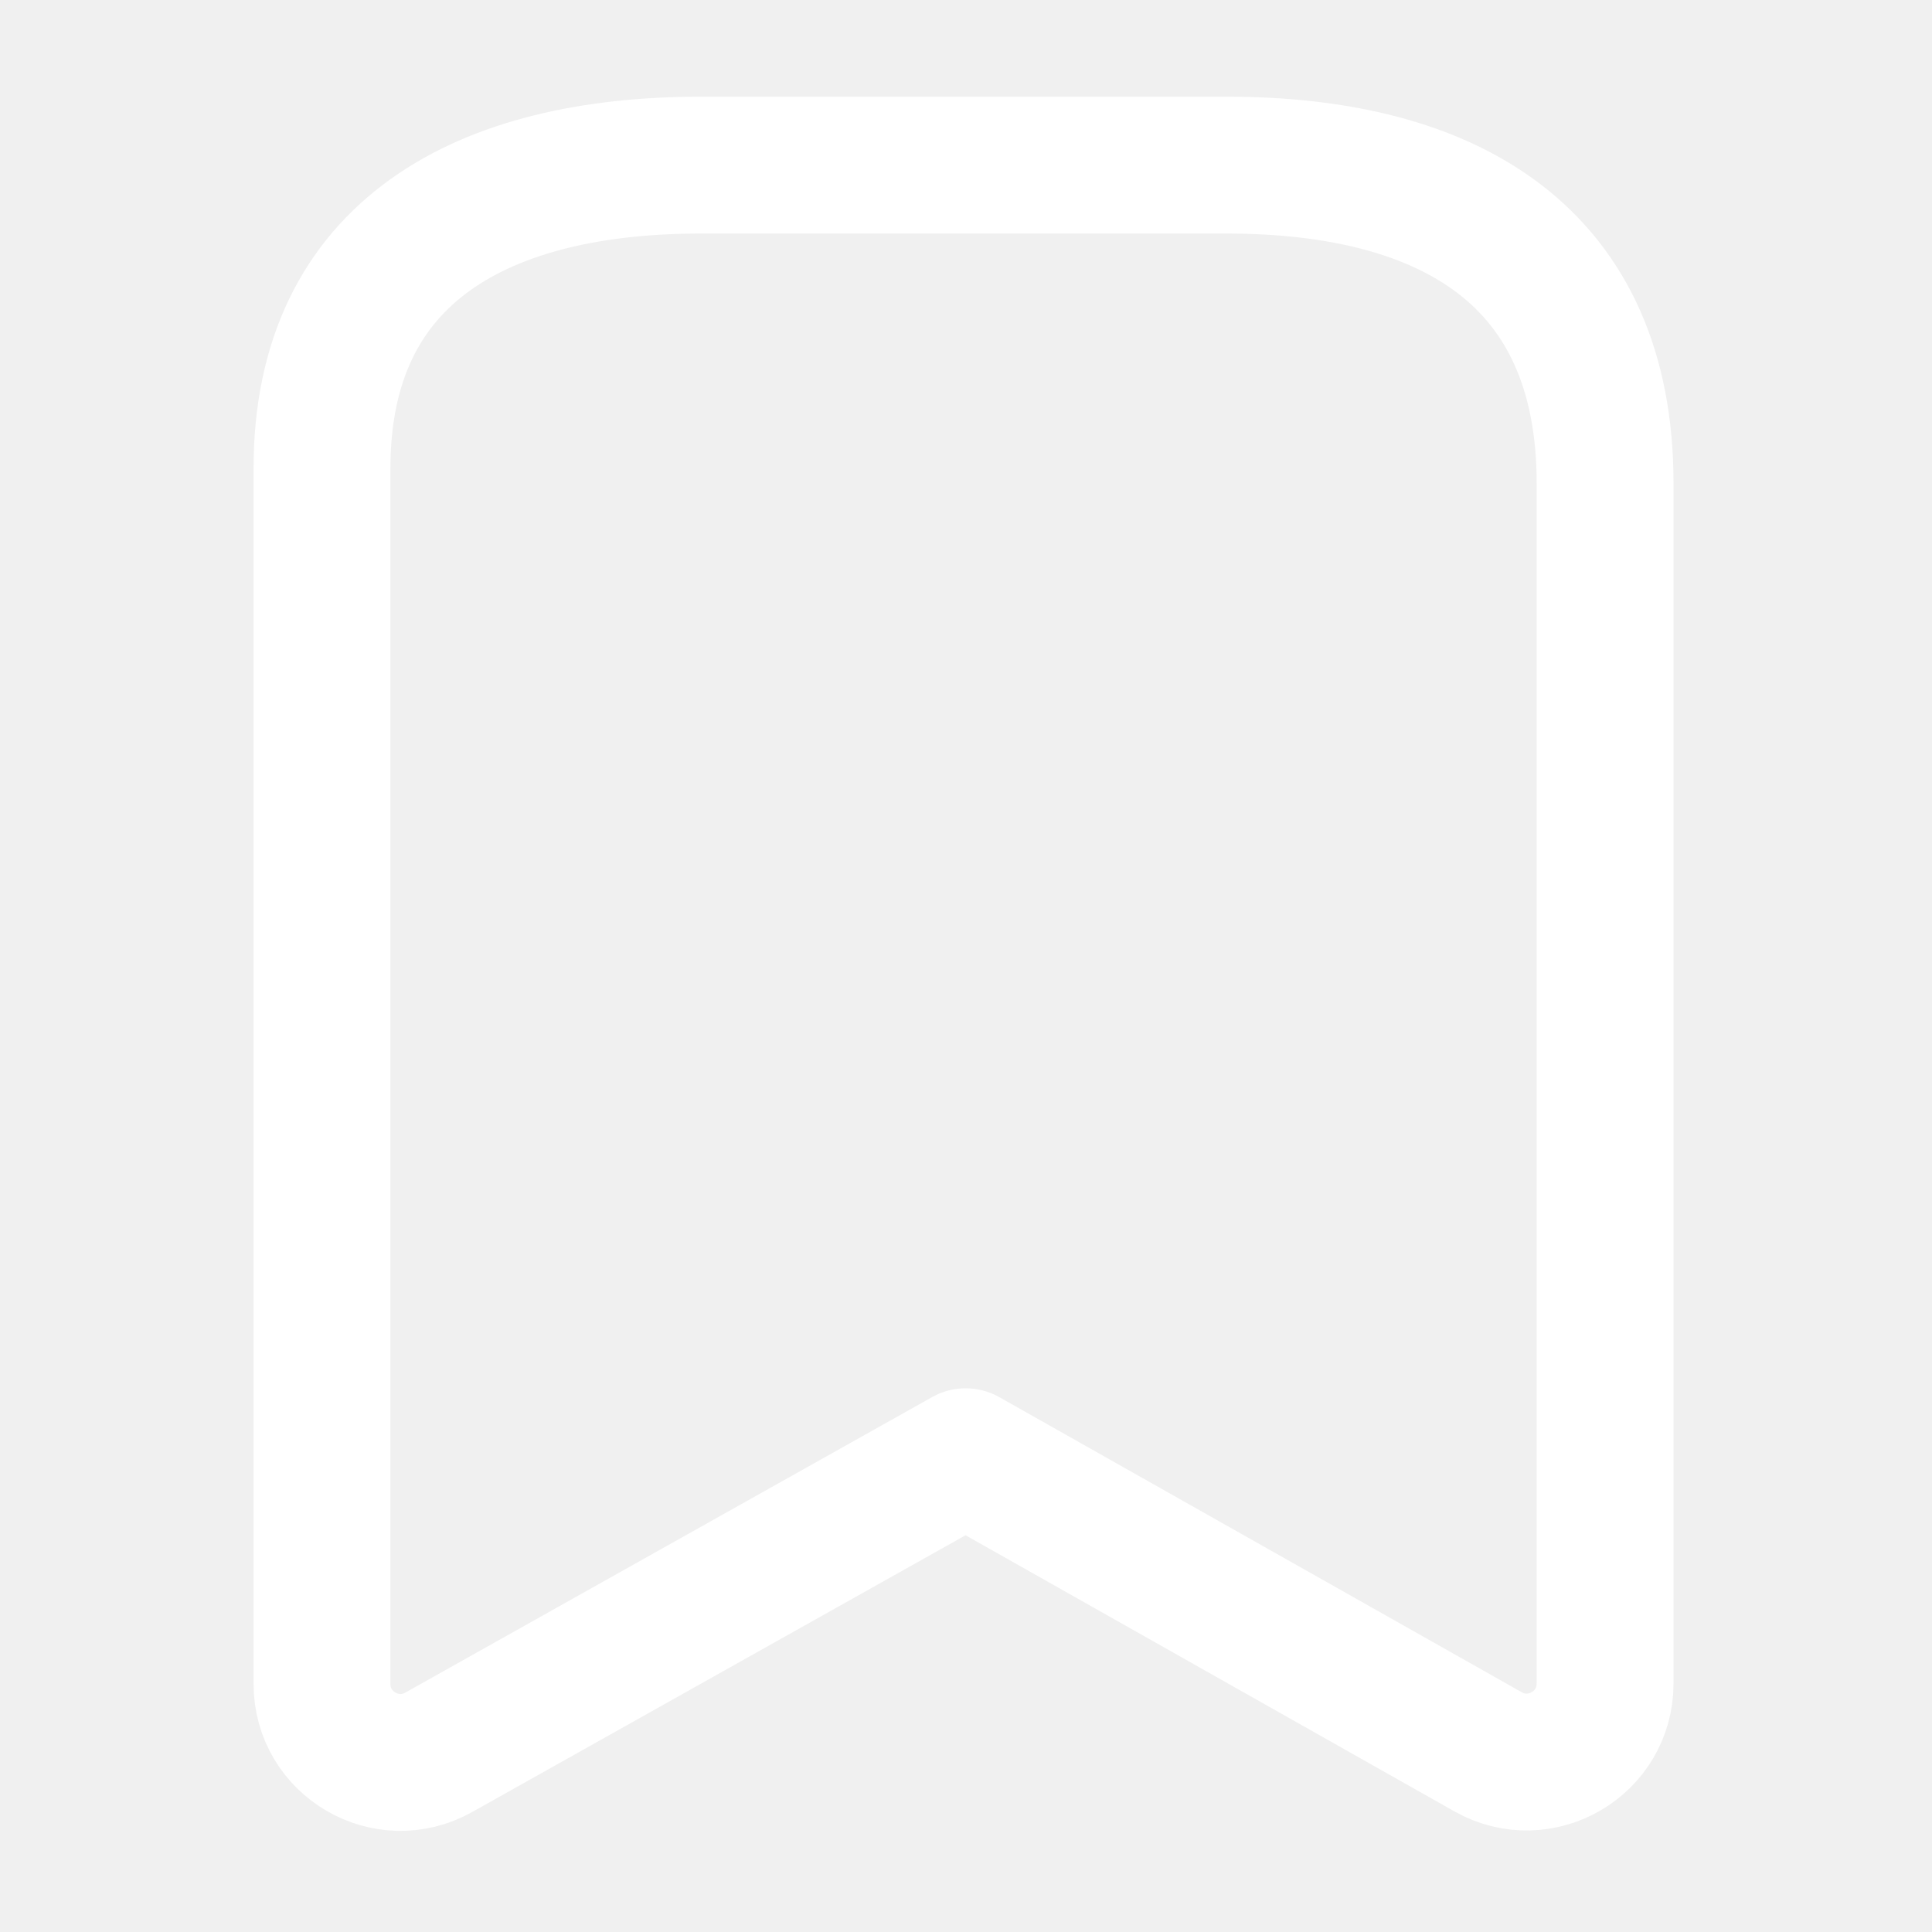
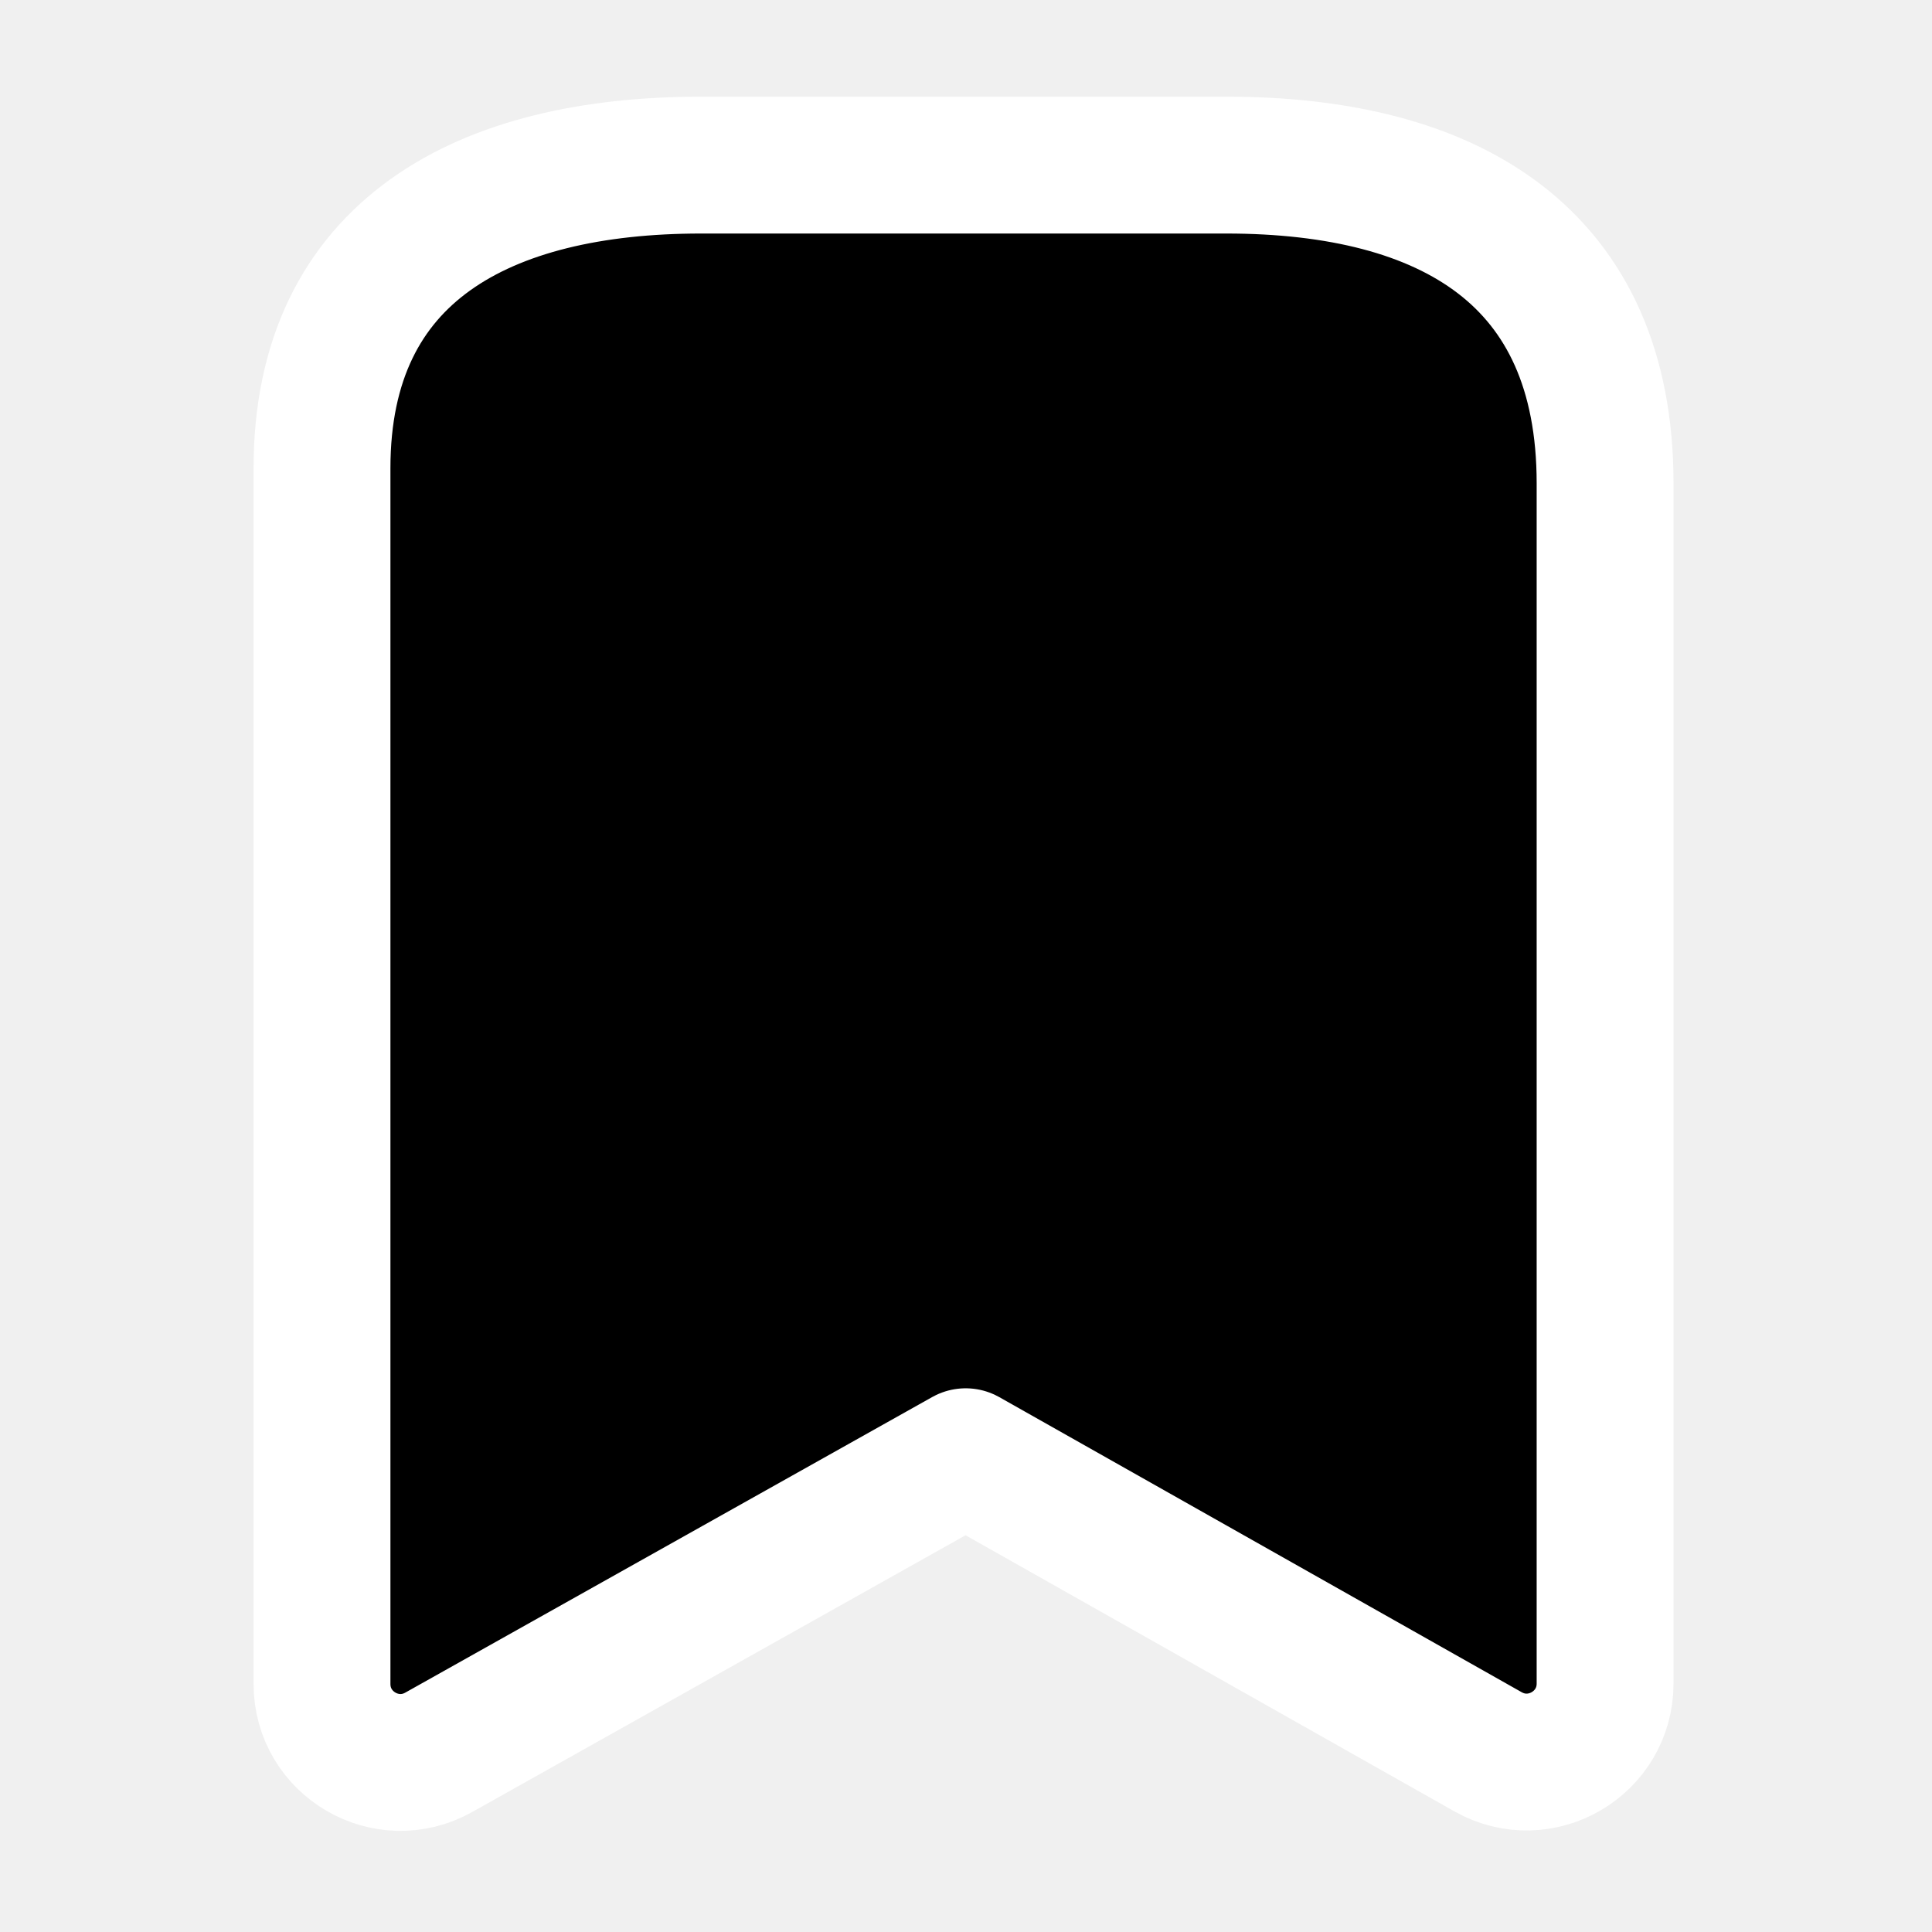
- <svg xmlns="http://www.w3.org/2000/svg" width="24" height="24" viewBox="0 0 24 24" fill="none">
+ <svg xmlns="http://www.w3.org/2000/svg" width="24" height="24" viewBox="0 0 24 24" fill="inherit">
  <path fill-rule="evenodd" clip-rule="evenodd" d="M19.939 6.004C19.939 3.182 18.01 2.051 15.232 2.051H8.71C6.018 2.051 4 3.105 4 5.816V20.918C4 21.663 4.801 22.132 5.45 21.768L11.996 18.096L18.486 21.762C19.136 22.128 19.939 21.659 19.939 20.913V6.004Z" stroke="white" stroke-width="1.7" stroke-linecap="round" stroke-linejoin="round" />
</svg>
